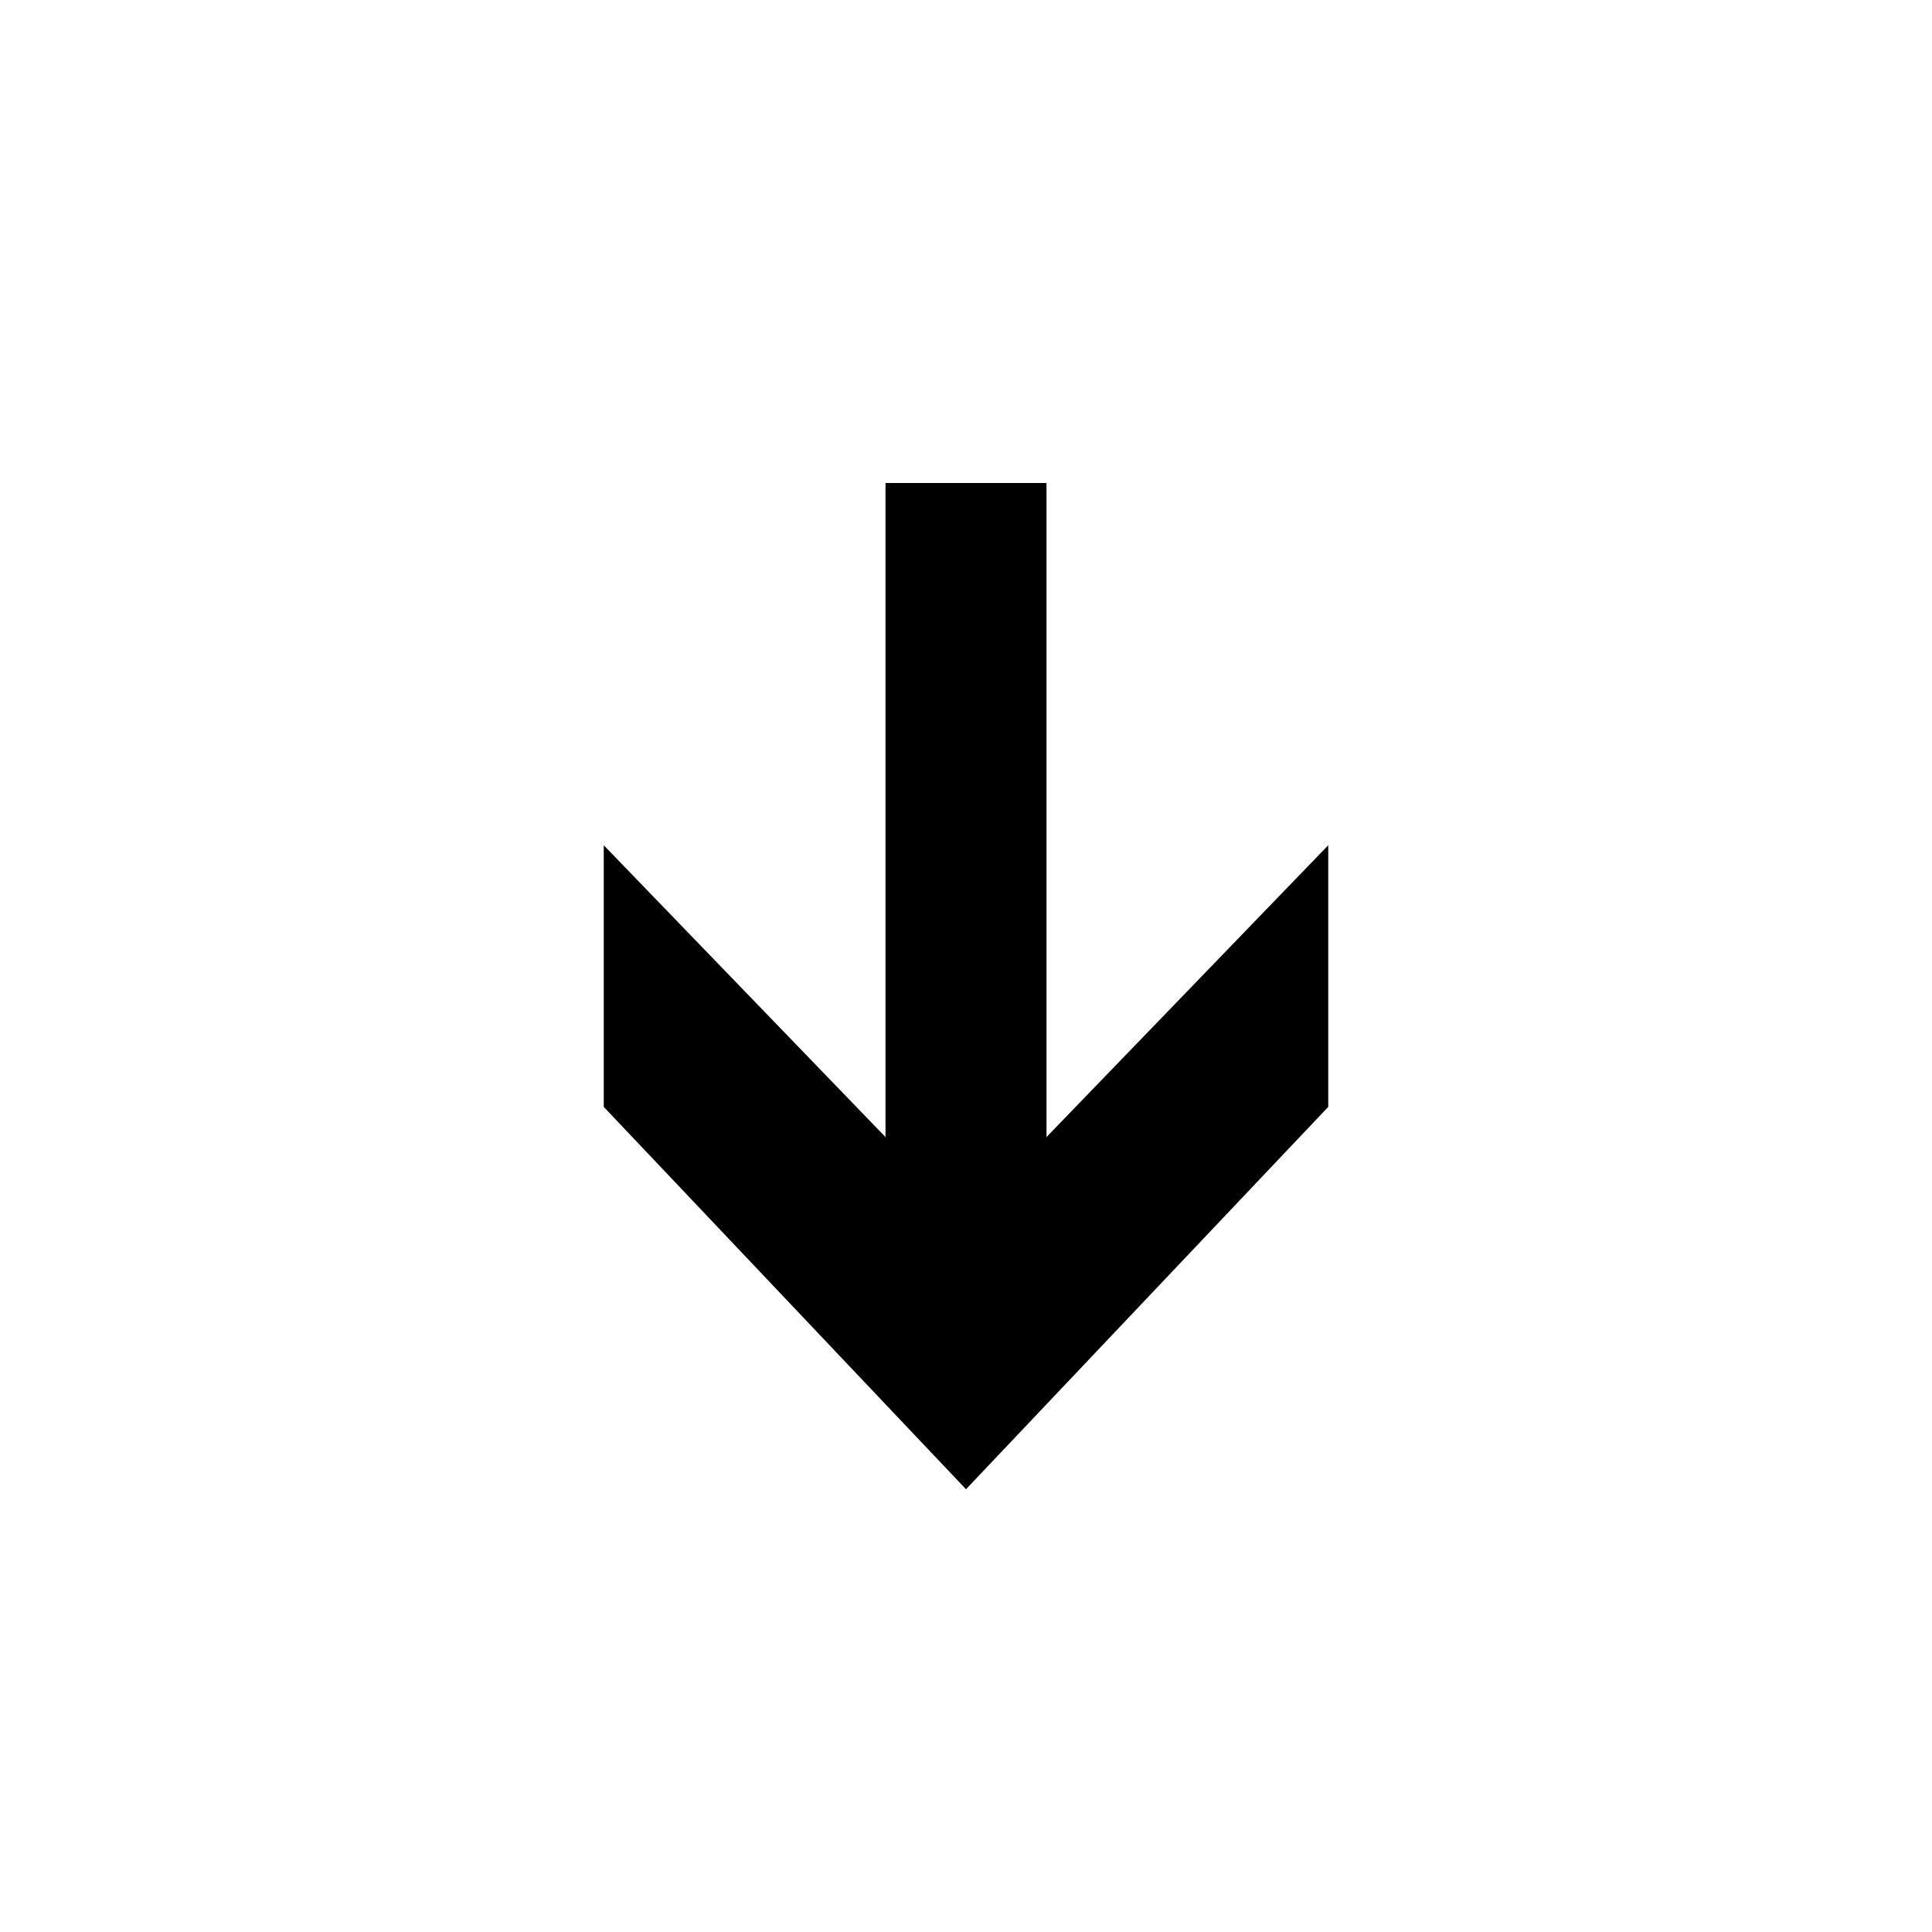
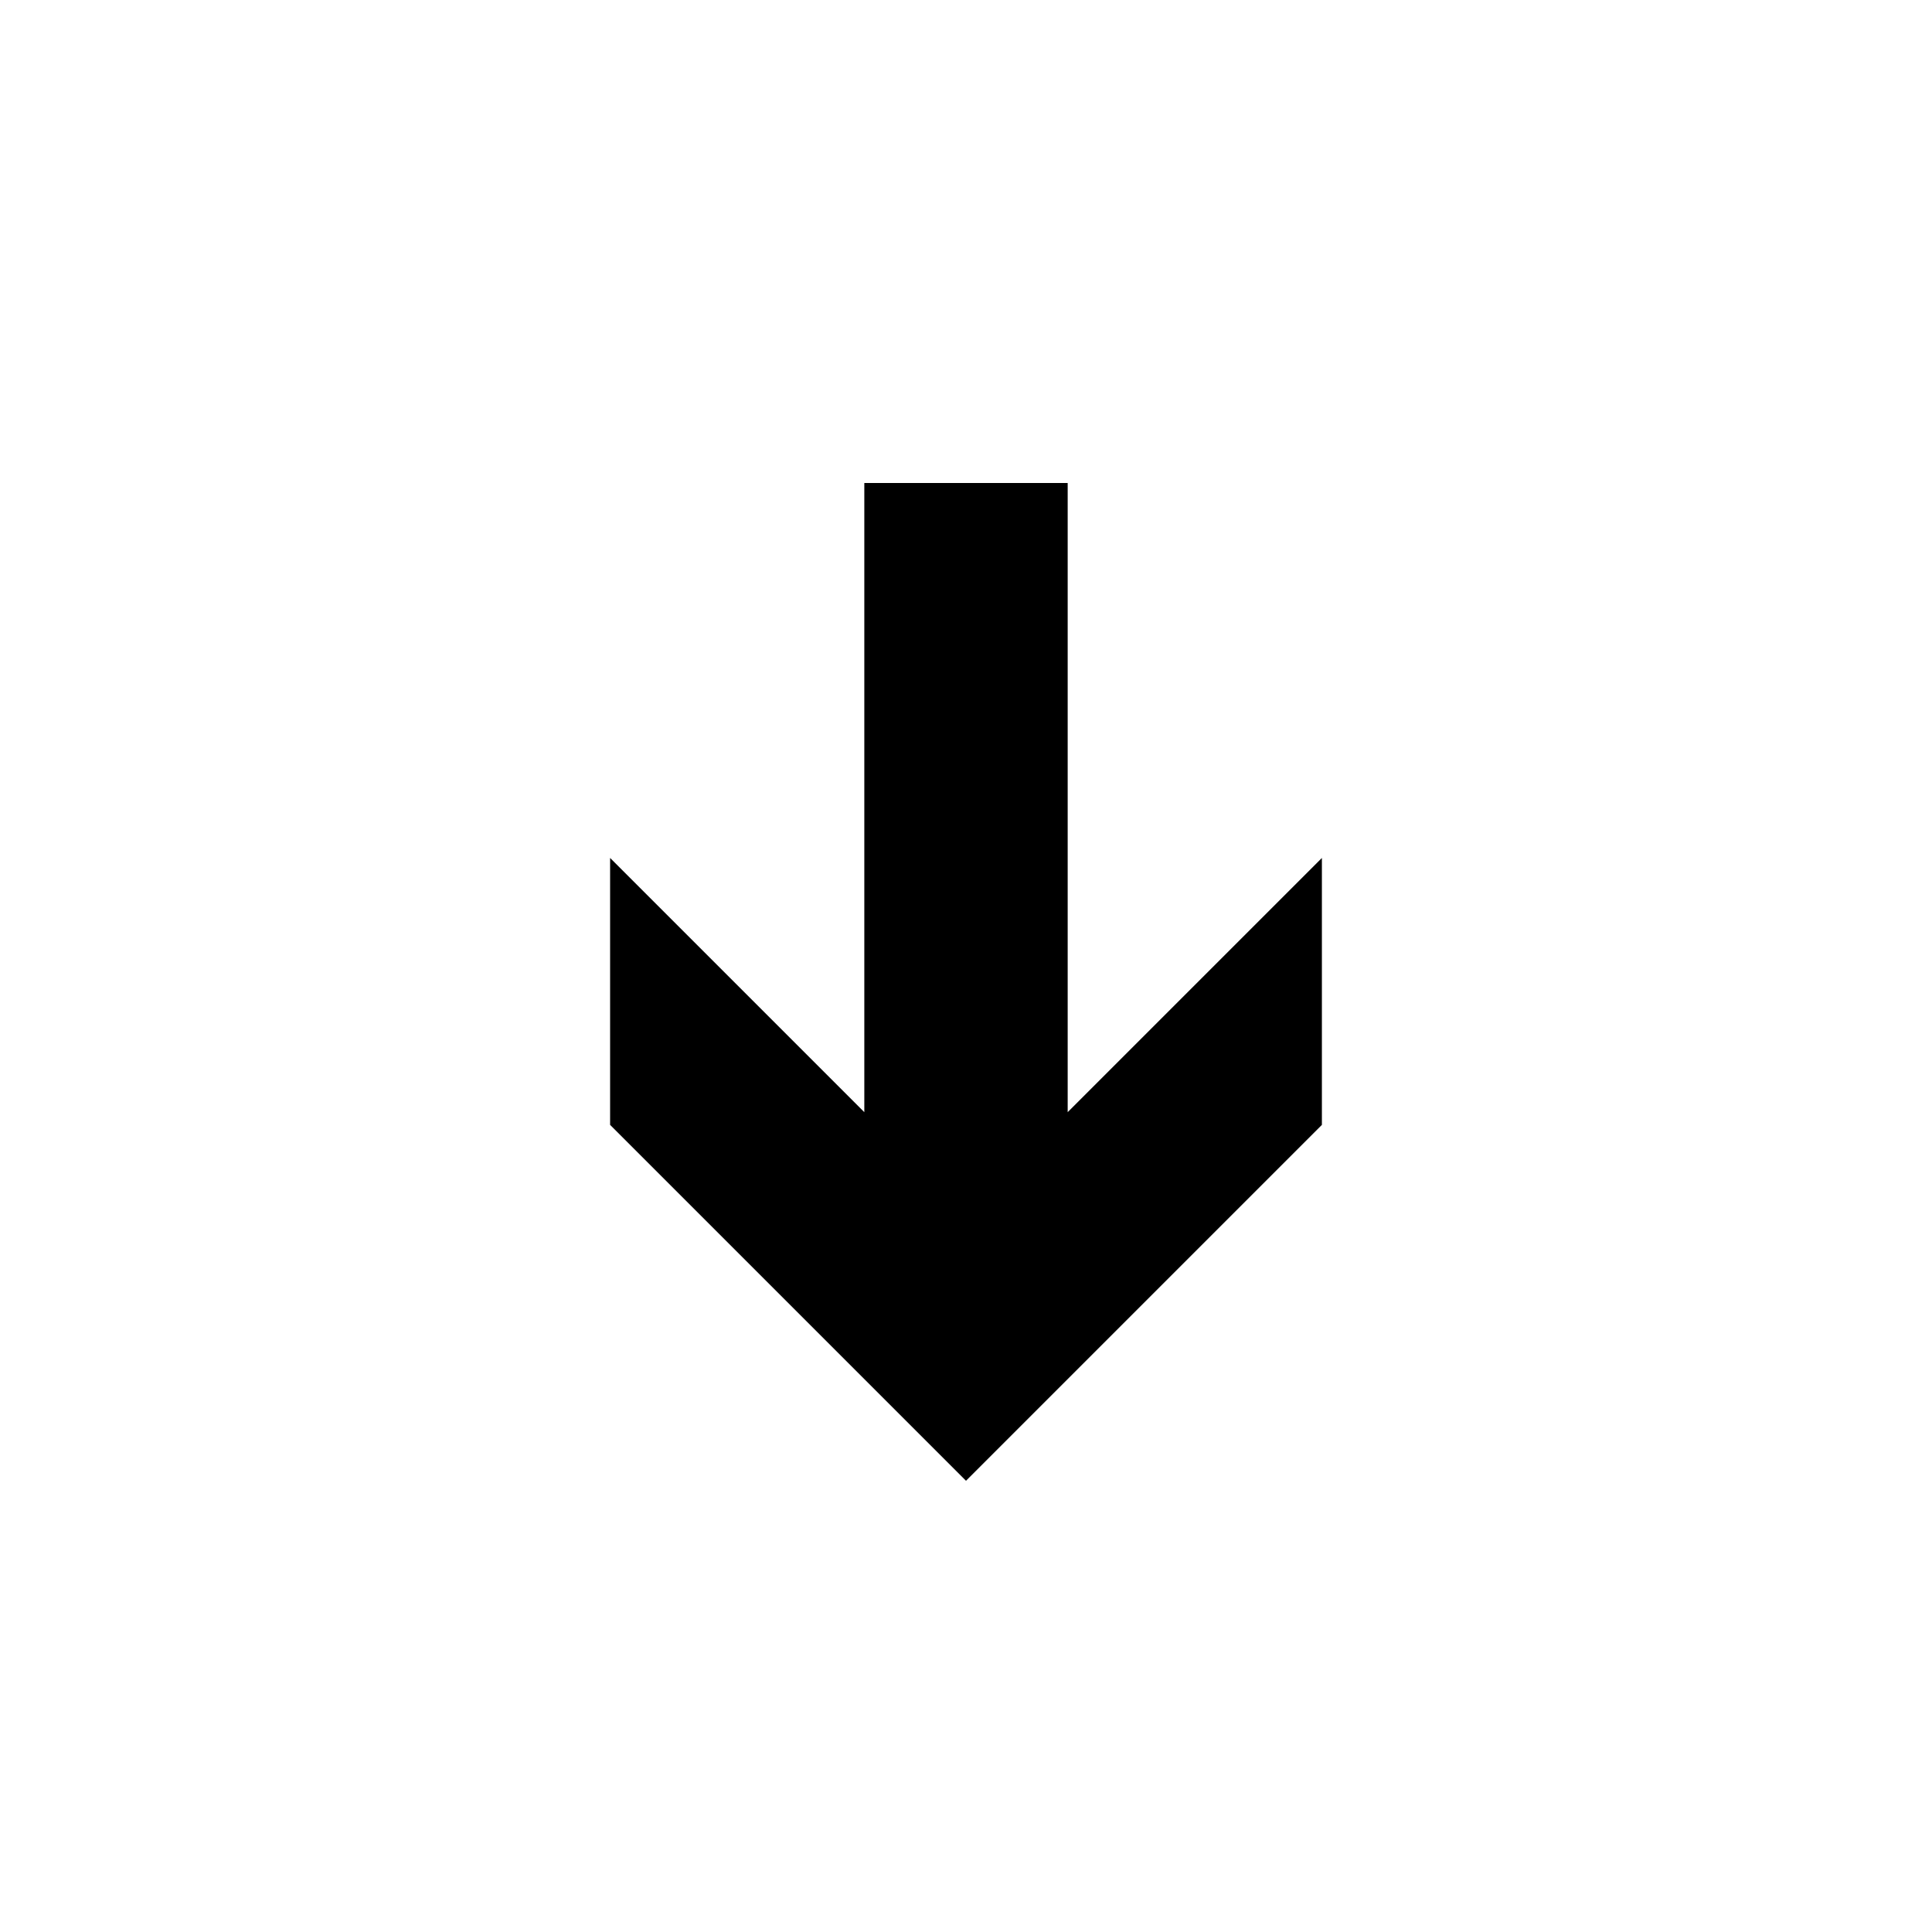
<svg xmlns="http://www.w3.org/2000/svg" version="1.1" baseProfile="full" width="76" height="76" viewBox="0 0 76.00 76.00" enable-background="new 0 0 76.00 76.00" xml:space="preserve">
-   <path fill="#000000" fill-opacity="1" stroke-width="0.2" stroke-linejoin="round" d="M 34.833,19L 41.167,19L 41.167,44.729L 52.25,33.25L 52.25,43.542L 38,58.583L 23.75,43.542L 23.75,33.25L 34.833,44.729L 34.833,19 Z " />
+   <path fill="#000000" fill-opacity="1" stroke-width="0.2" stroke-linejoin="round" d="M 42,19L 34,19L 34,43.75L 24,33.75L 24,44.25L 38,58.25L 52,44.25L 52,33.75L 42,43.75L 42,19 Z " />
</svg>
